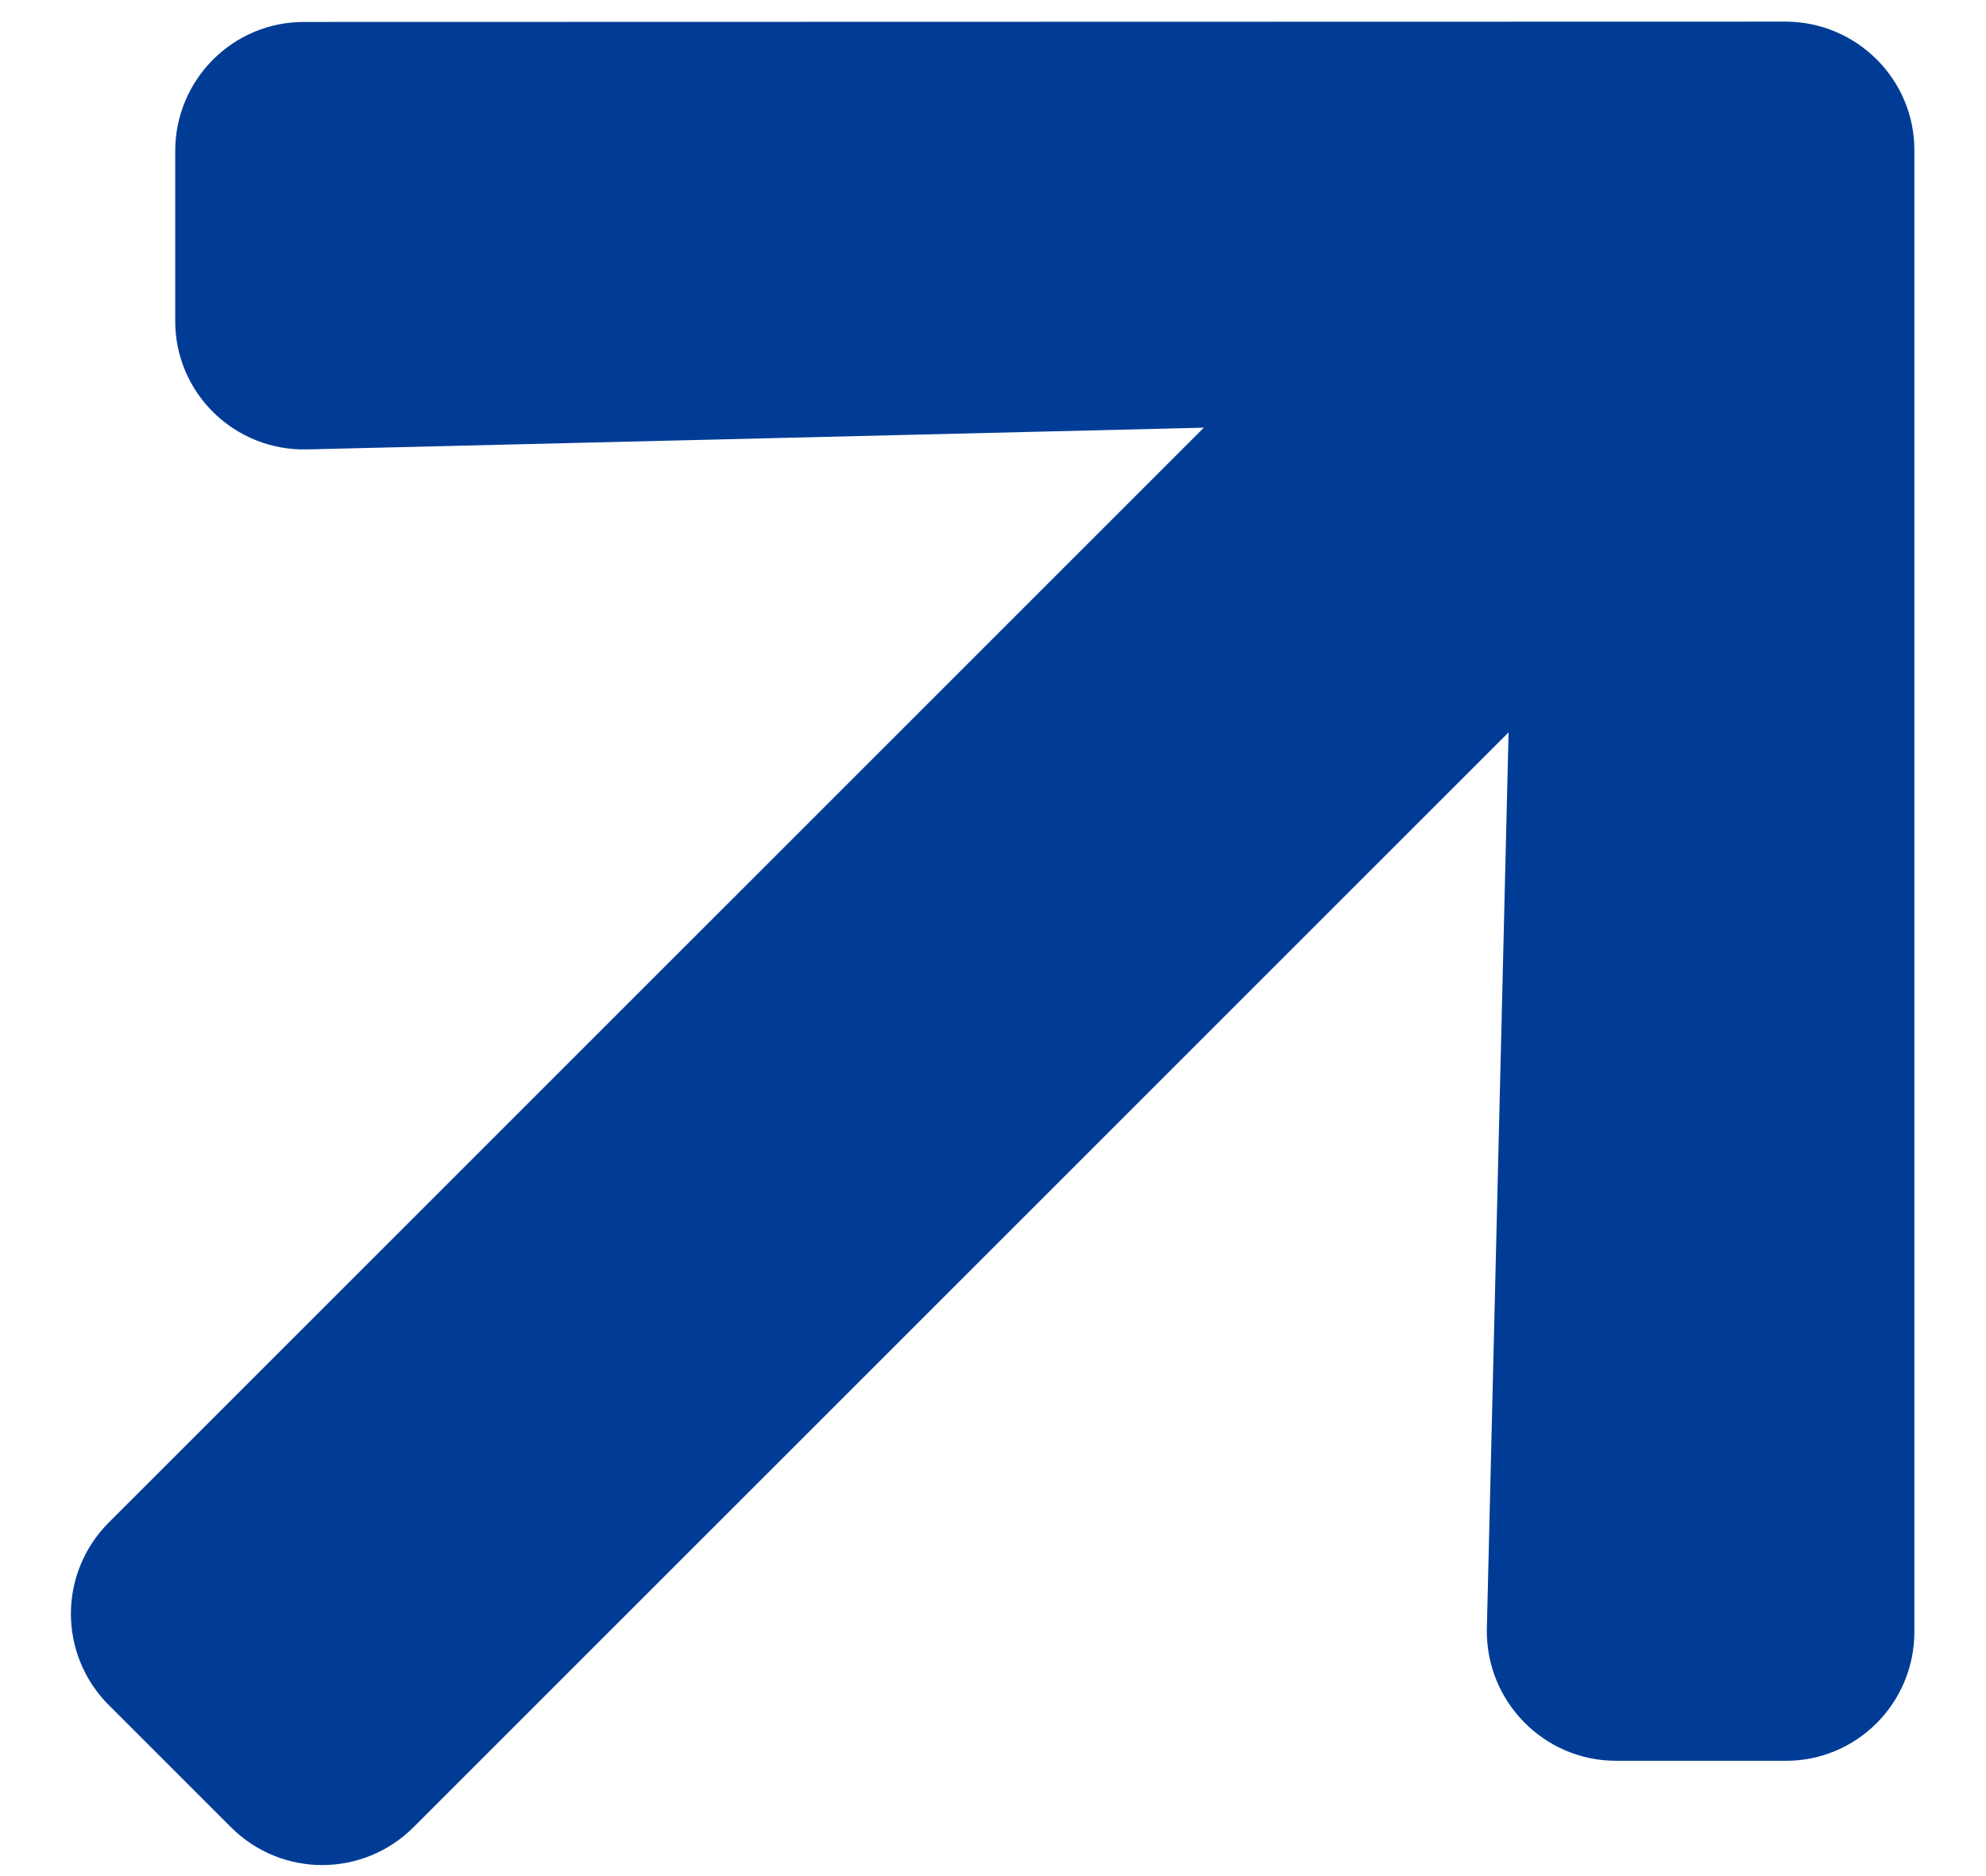
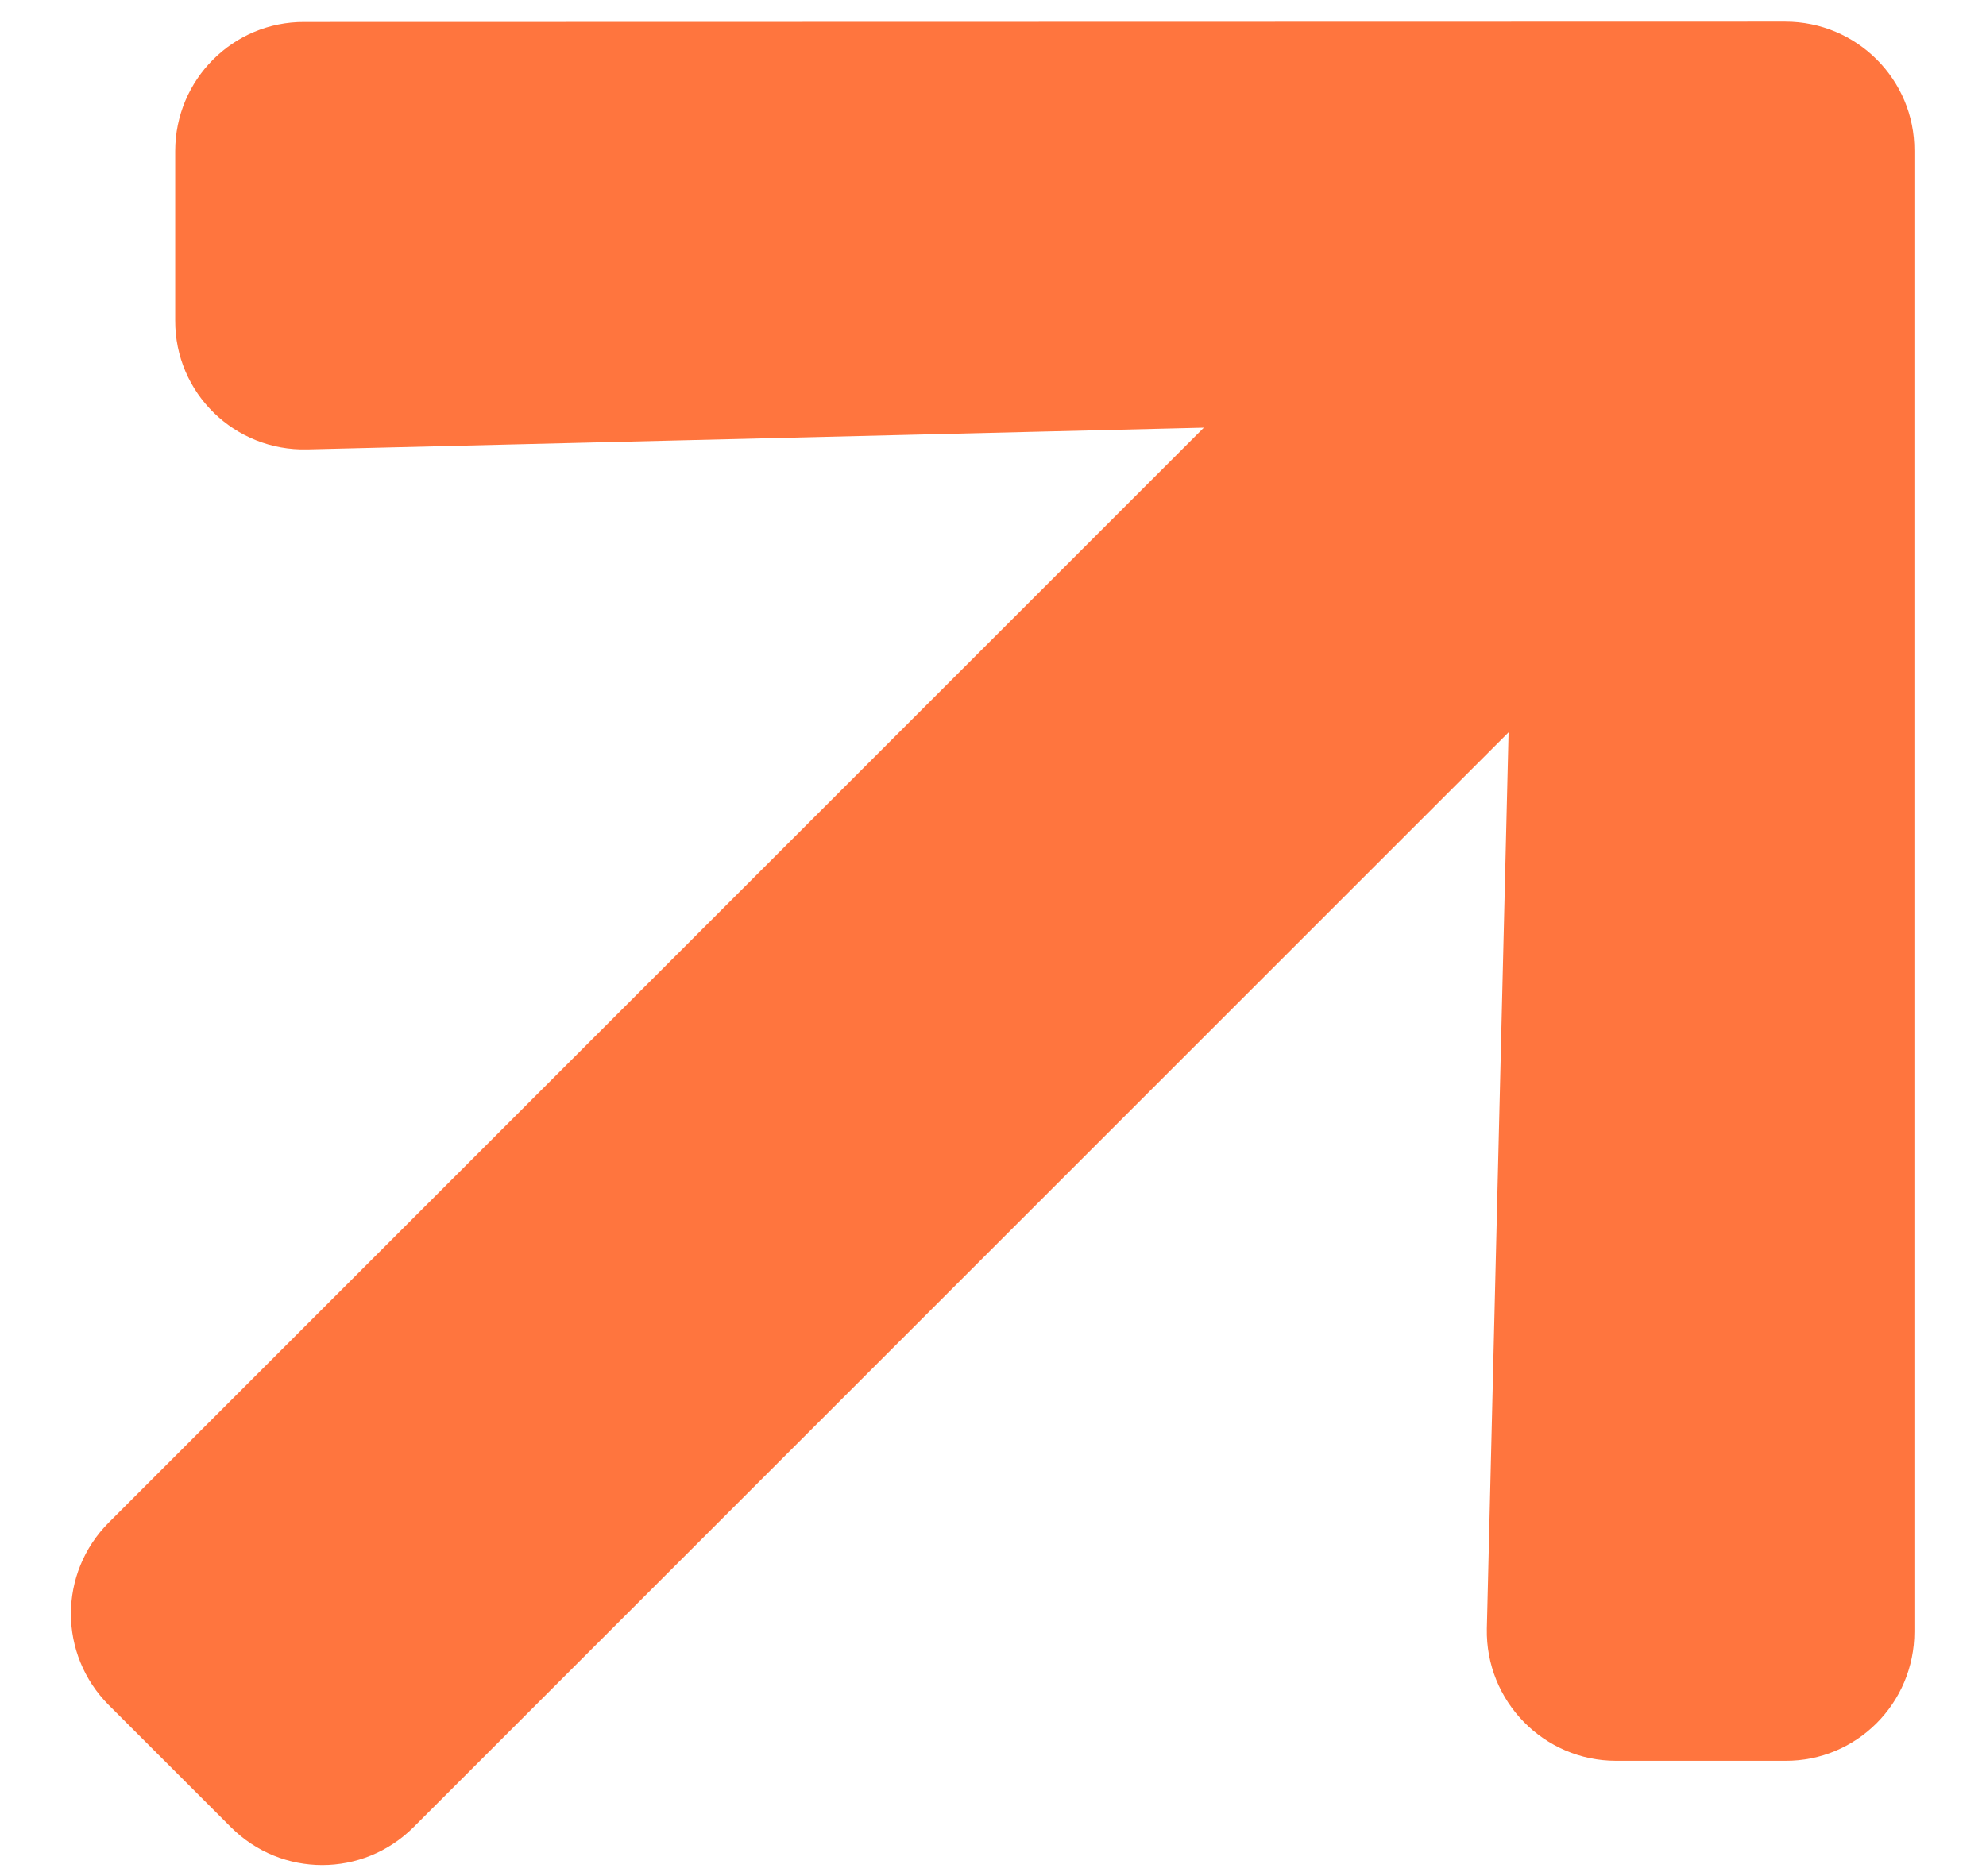
<svg xmlns="http://www.w3.org/2000/svg" width="18" height="17" viewBox="0 0 18 17" fill="none">
-   <path d="M1.588 2.903L1.588 1.37C1.588 0.721 2.113 0.196 2.758 0.199L16.18 0.196C16.829 0.196 17.354 0.721 17.351 1.367L17.351 14.792C17.351 15.441 16.826 15.966 16.18 15.962L14.647 15.962C13.991 15.962 13.463 15.42 13.476 14.764L13.673 6.639L3.749 16.563C3.29 17.022 2.551 17.022 2.092 16.563L0.987 15.458C0.528 14.999 0.528 14.26 0.987 13.801L10.911 3.877L2.786 4.074C2.127 4.091 1.584 3.563 1.588 2.903Z" fill="#003C96" />
+   <path d="M1.588 2.903L1.588 1.37C1.588 0.721 2.113 0.196 2.758 0.199L16.18 0.196C16.829 0.196 17.354 0.721 17.351 1.367L17.351 14.792C17.351 15.441 16.826 15.966 16.18 15.962L14.647 15.962C13.991 15.962 13.463 15.42 13.476 14.764L13.673 6.639L3.749 16.563C3.29 17.022 2.551 17.022 2.092 16.563L0.987 15.458C0.528 14.999 0.528 14.26 0.987 13.801L10.911 3.877L2.786 4.074C2.127 4.091 1.584 3.563 1.588 2.903Z" fill="#ff753e" />
</svg>
